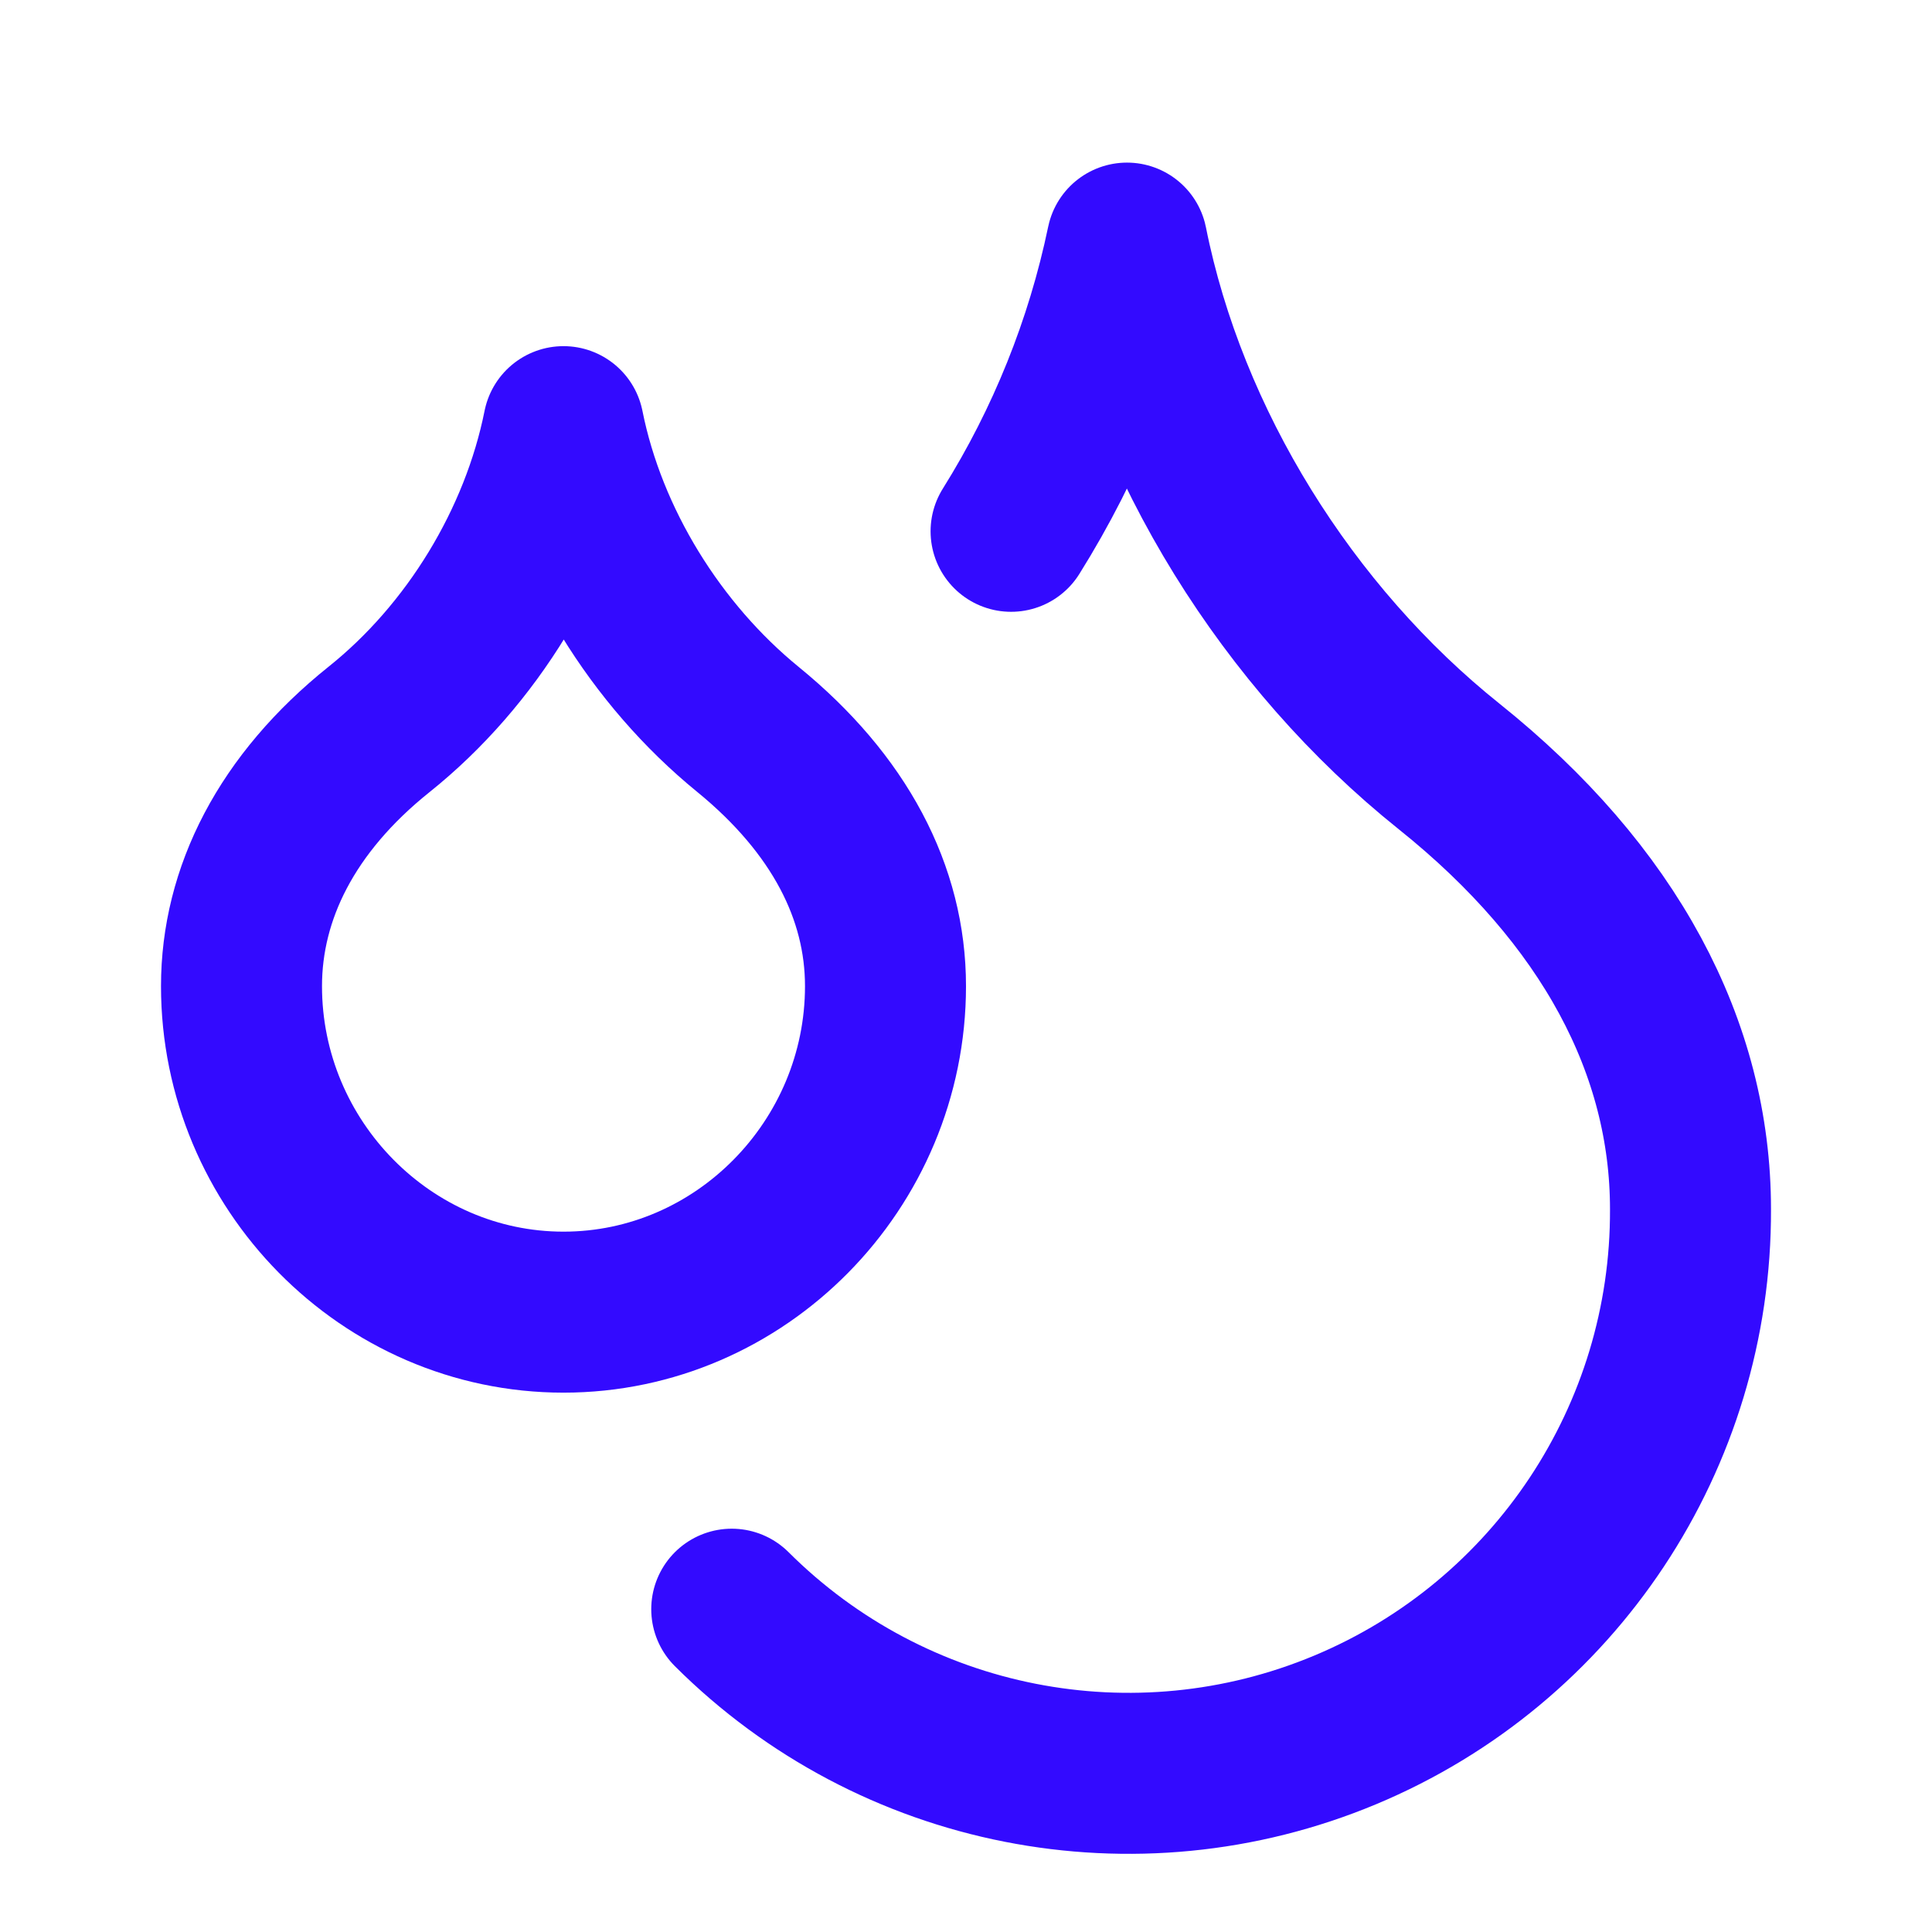
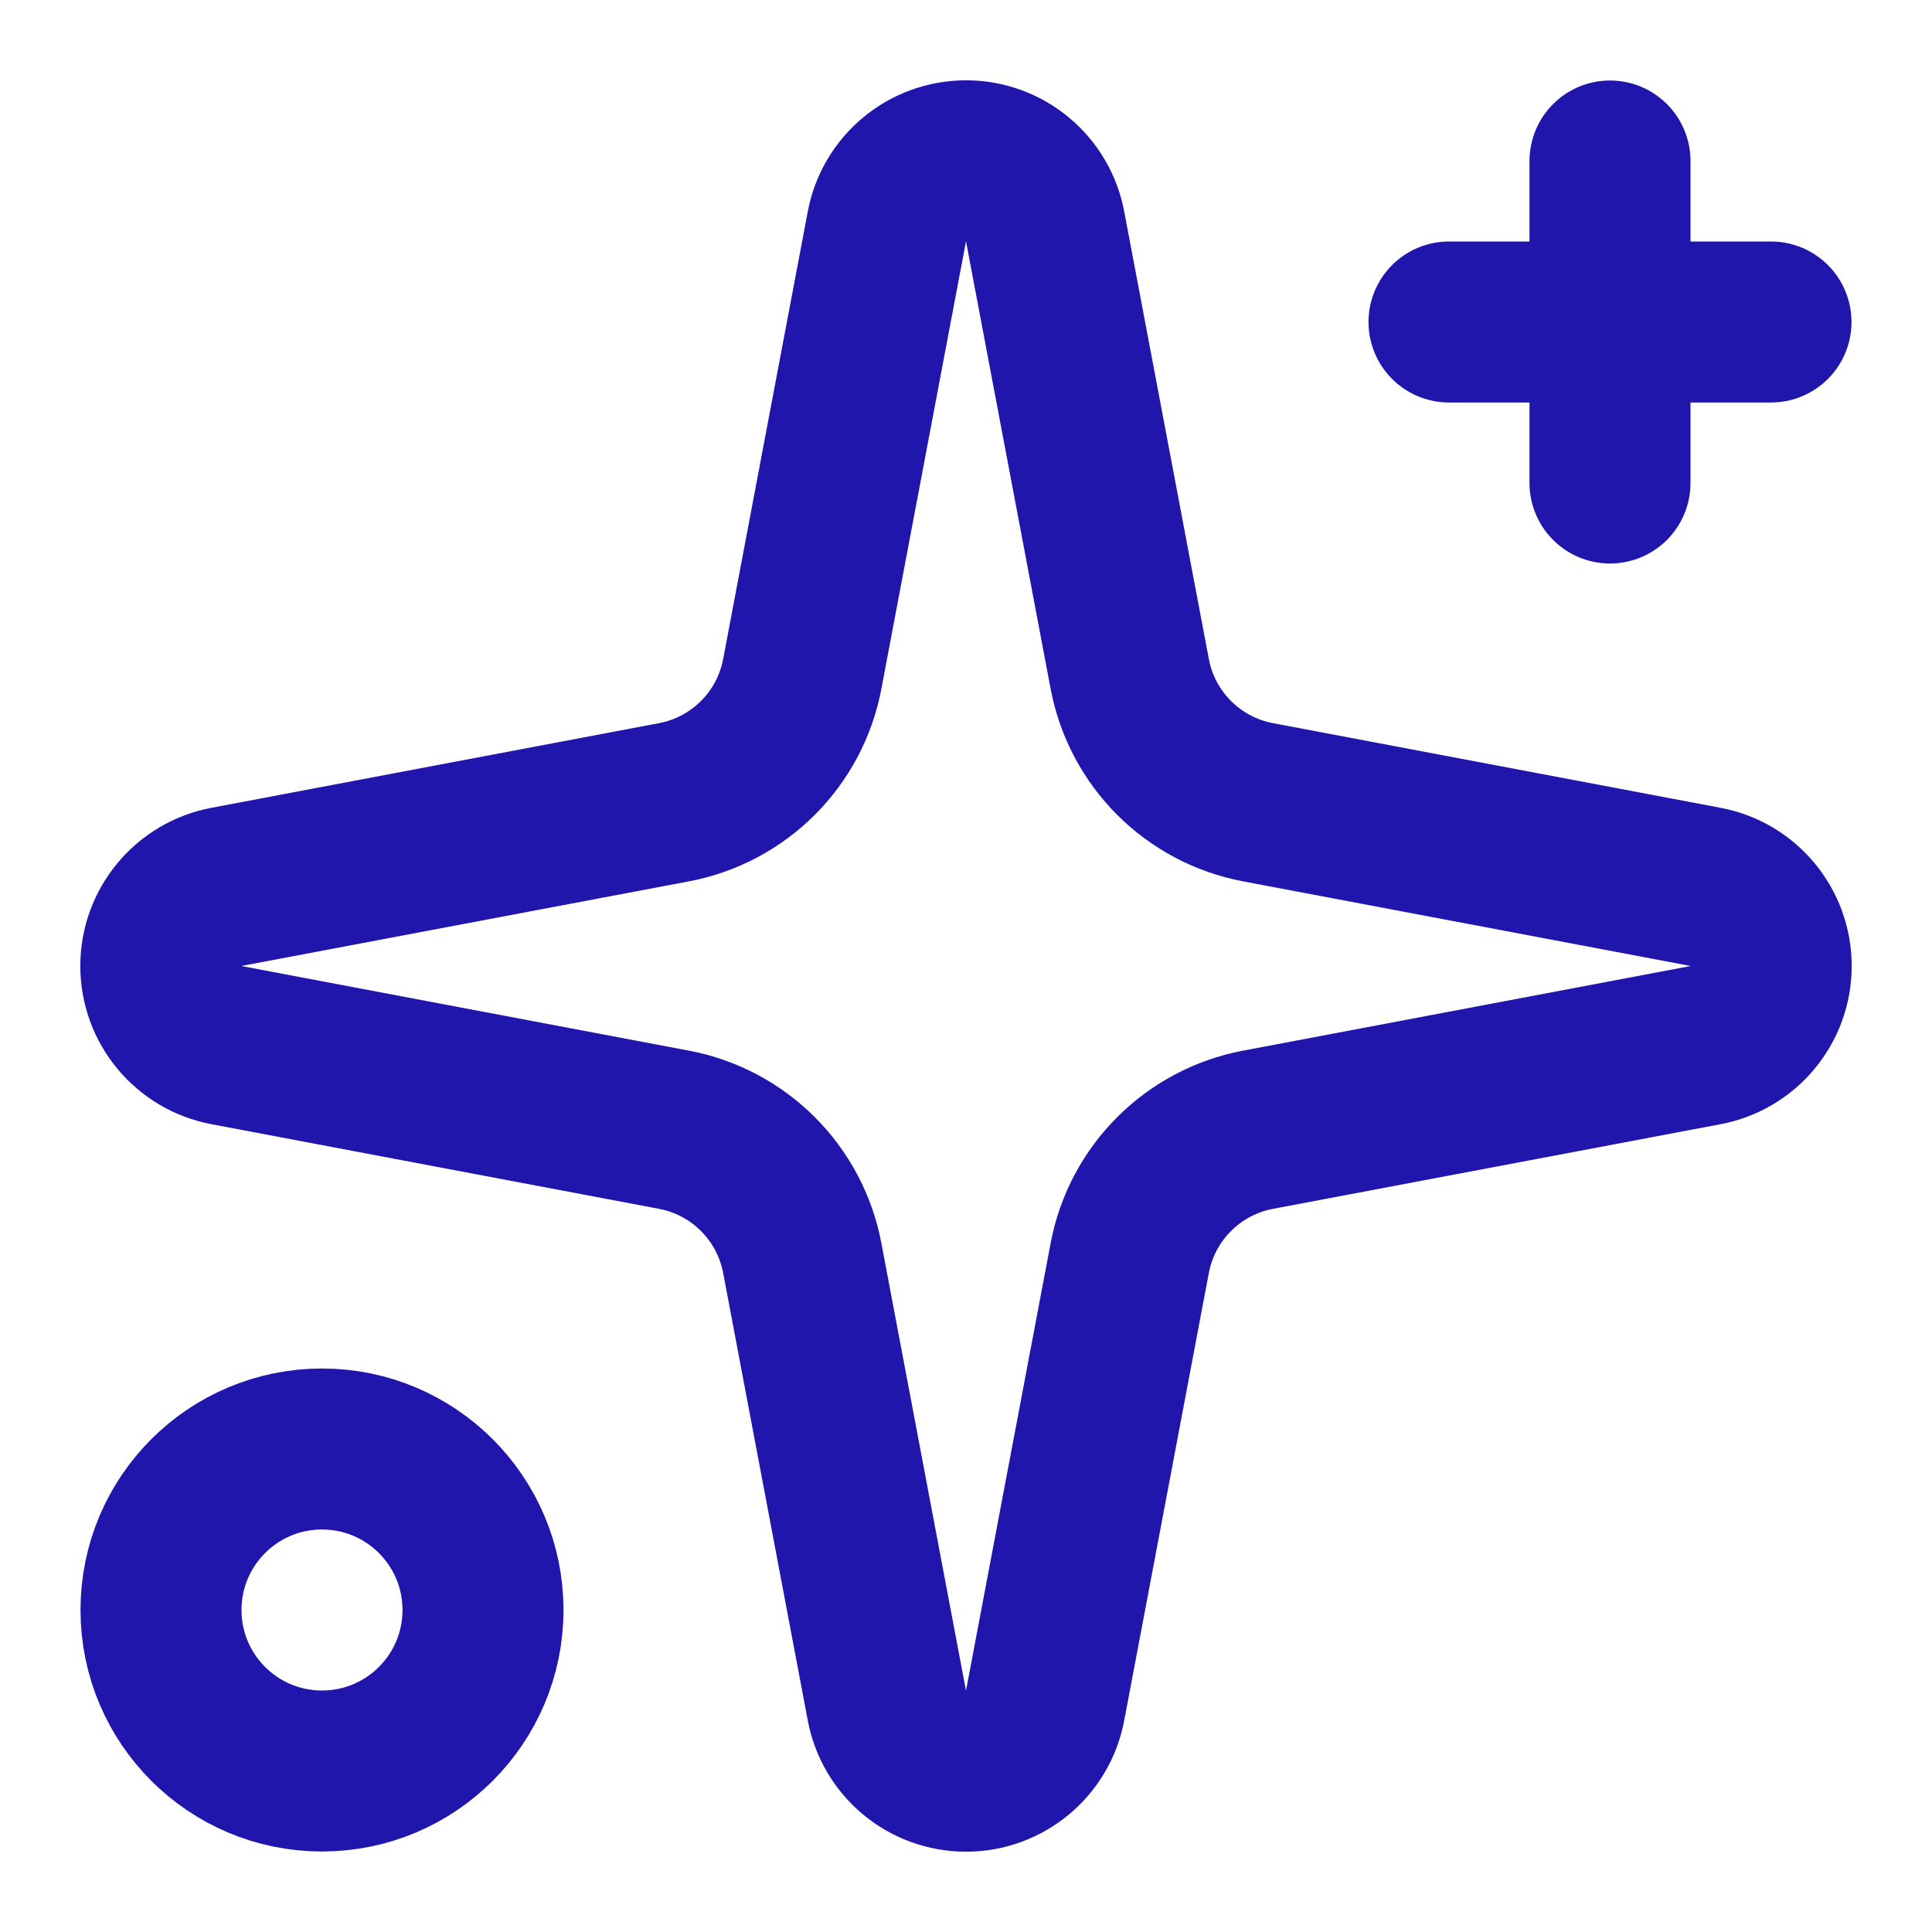
- <svg xmlns="http://www.w3.org/2000/svg" width="24" height="24" viewBox="0 0 24 24" fill="none" stroke="#330aff" stroke-width="2" stroke-linecap="round" stroke-linejoin="round" class="lucide lucide-droplets-icon lucide-droplets">
-   <path d="M7 16.3c2.2 0 4-1.83 4-4.05 0-1.16-.57-2.26-1.71-3.19S7.29 6.75 7 5.3c-.29 1.45-1.14 2.84-2.29 3.76S3 11.1 3 12.25c0 2.22 1.8 4.05 4 4.05z" />
-   <path d="M12.56 6.6A10.97 10.97 0 0 0 14 3.02c.5 2.5 2 4.9 4 6.5s3 3.5 3 5.5a6.98 6.98 0 0 1-11.91 4.97" />
+ <svg xmlns="http://www.w3.org/2000/svg" width="200" height="200" viewBox="0 0 24 24" fill="none" stroke="#2016ac" stroke-width="2" stroke-linecap="round" stroke-linejoin="round" class="lucide lucide-sparkles-icon lucide-sparkles">
+   <path d="M11.017 2.814a1 1 0 0 1 1.966 0l1.051 5.558a2 2 0 0 0 1.594 1.594l5.558 1.051a1 1 0 0 1 0 1.966l-5.558 1.051a2 2 0 0 0-1.594 1.594l-1.051 5.558a1 1 0 0 1-1.966 0l-1.051-5.558a2 2 0 0 0-1.594-1.594l-5.558-1.051a1 1 0 0 1 0-1.966l5.558-1.051a2 2 0 0 0 1.594-1.594z" />
+   <path d="M20 2v4" />
+   <path d="M22 4h-4" />
+   <circle cx="4" cy="20" r="2" />
</svg>
